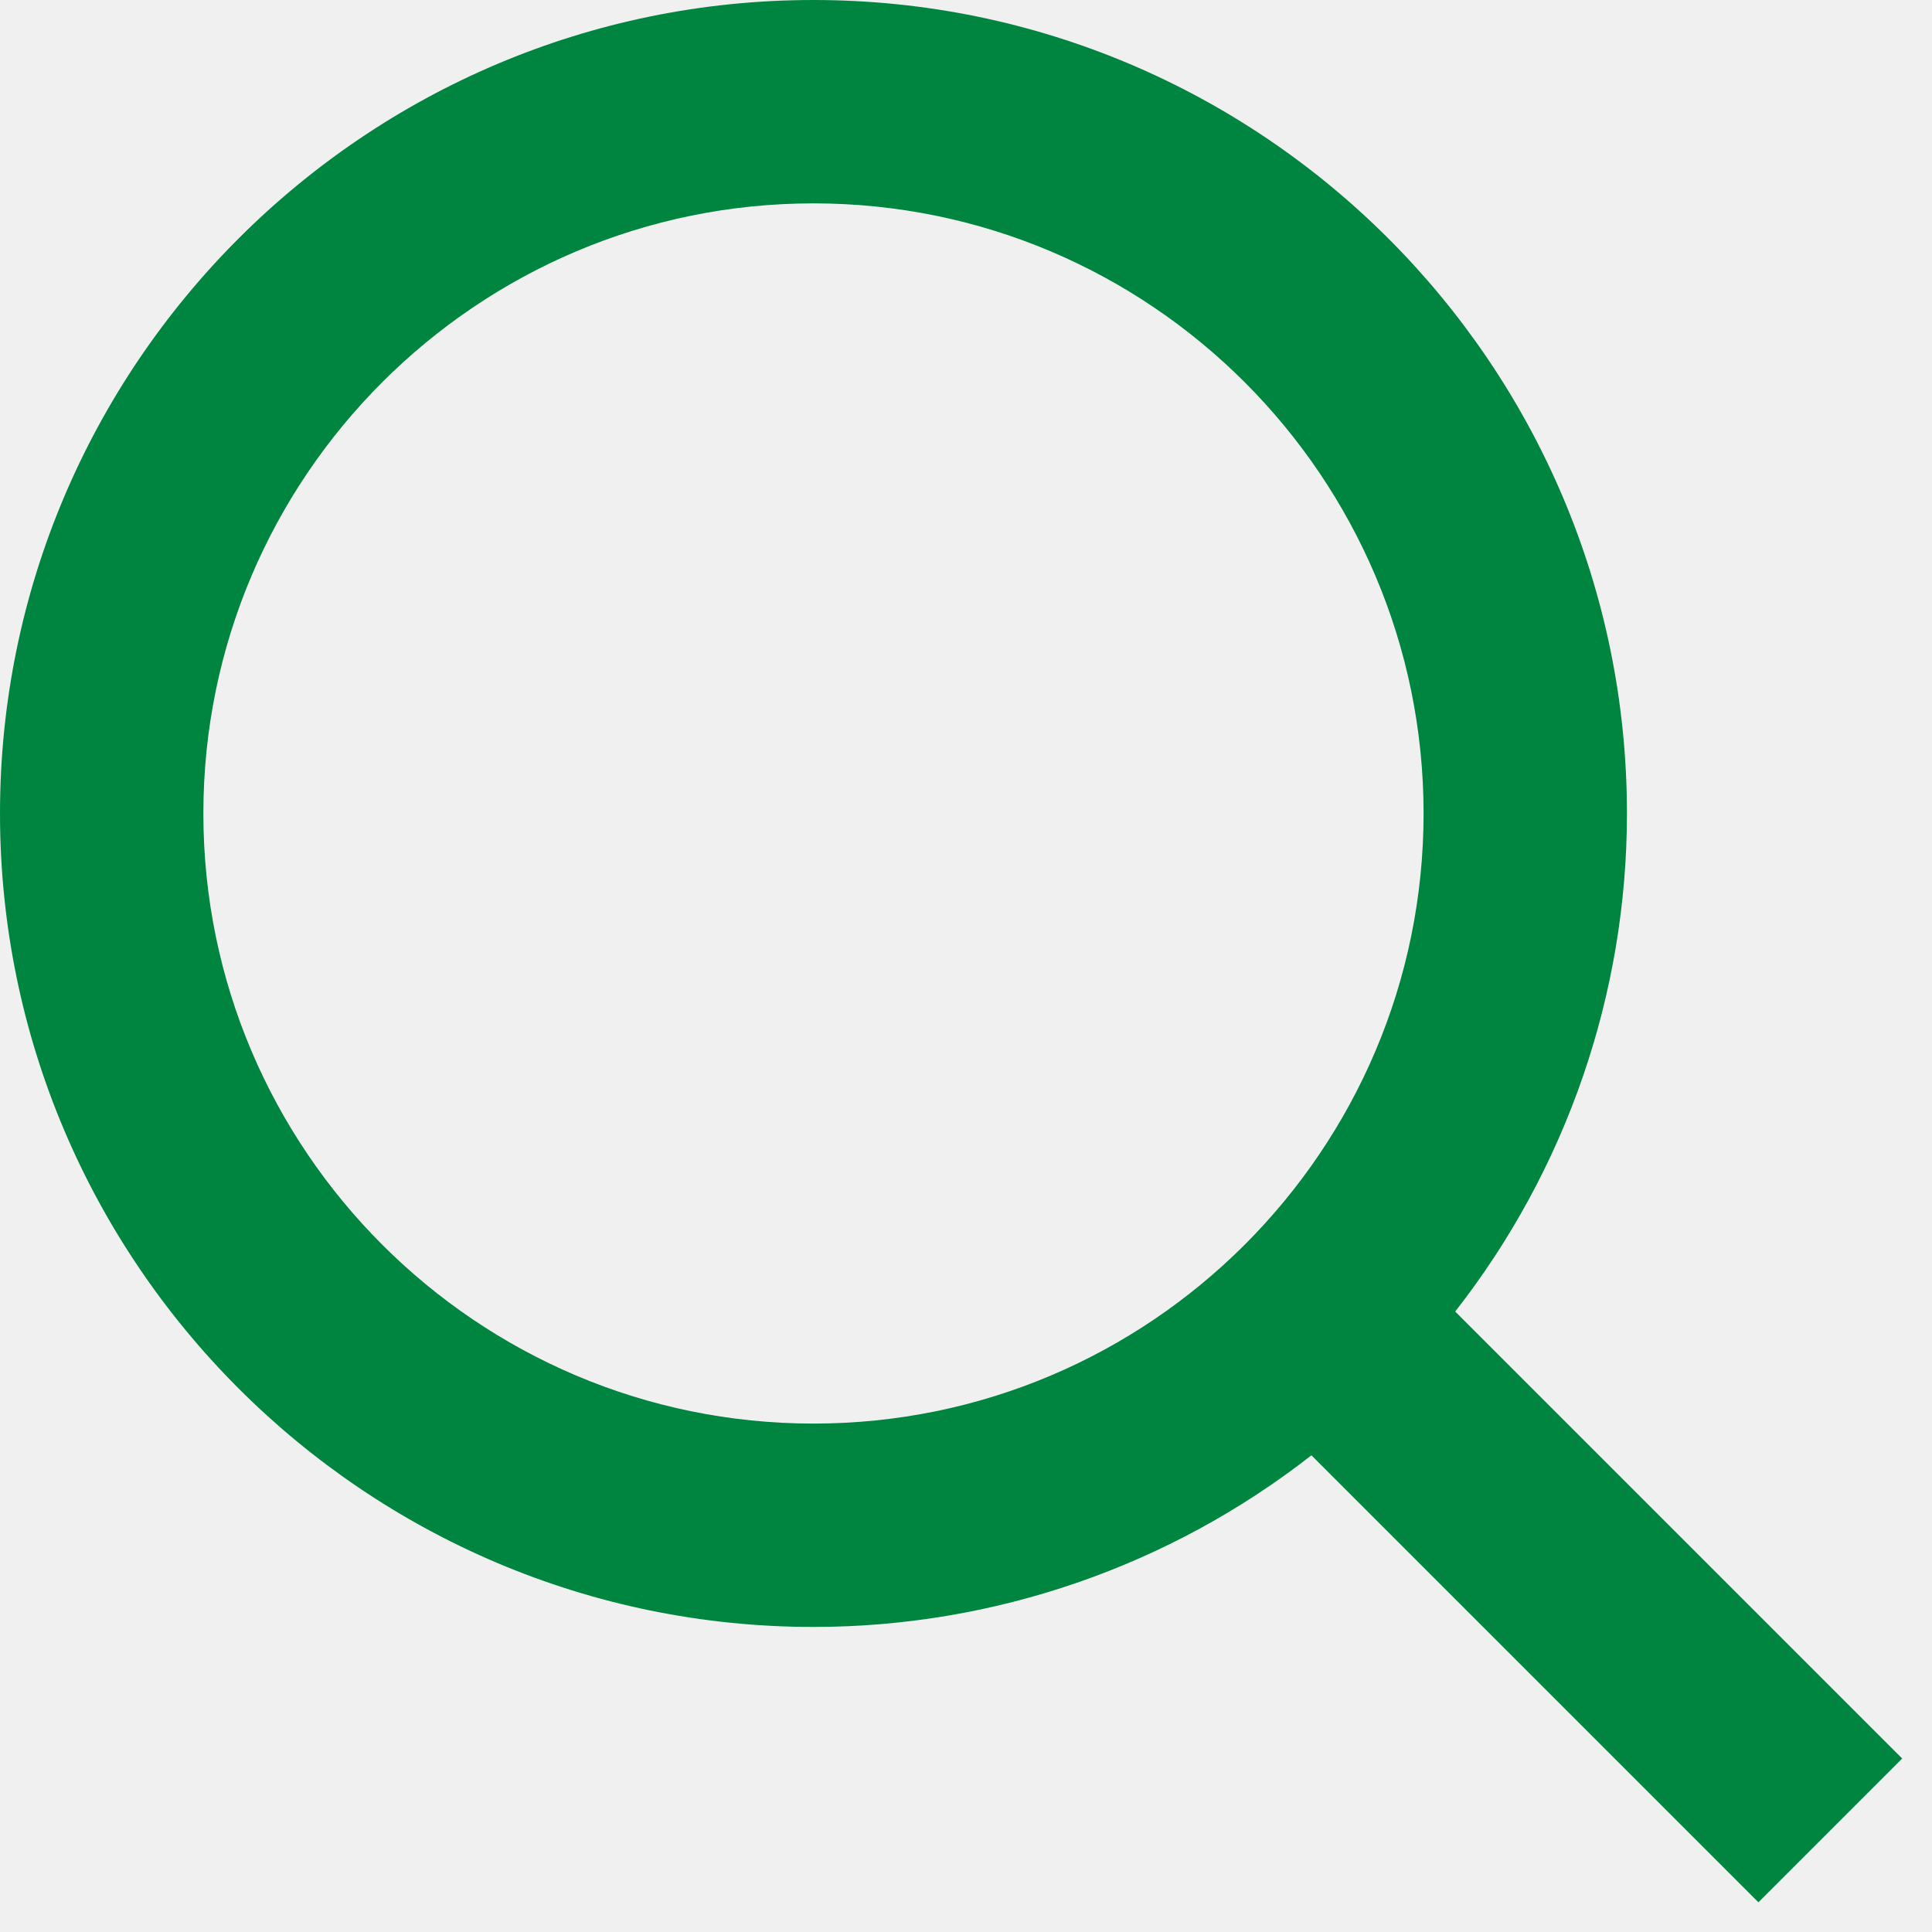
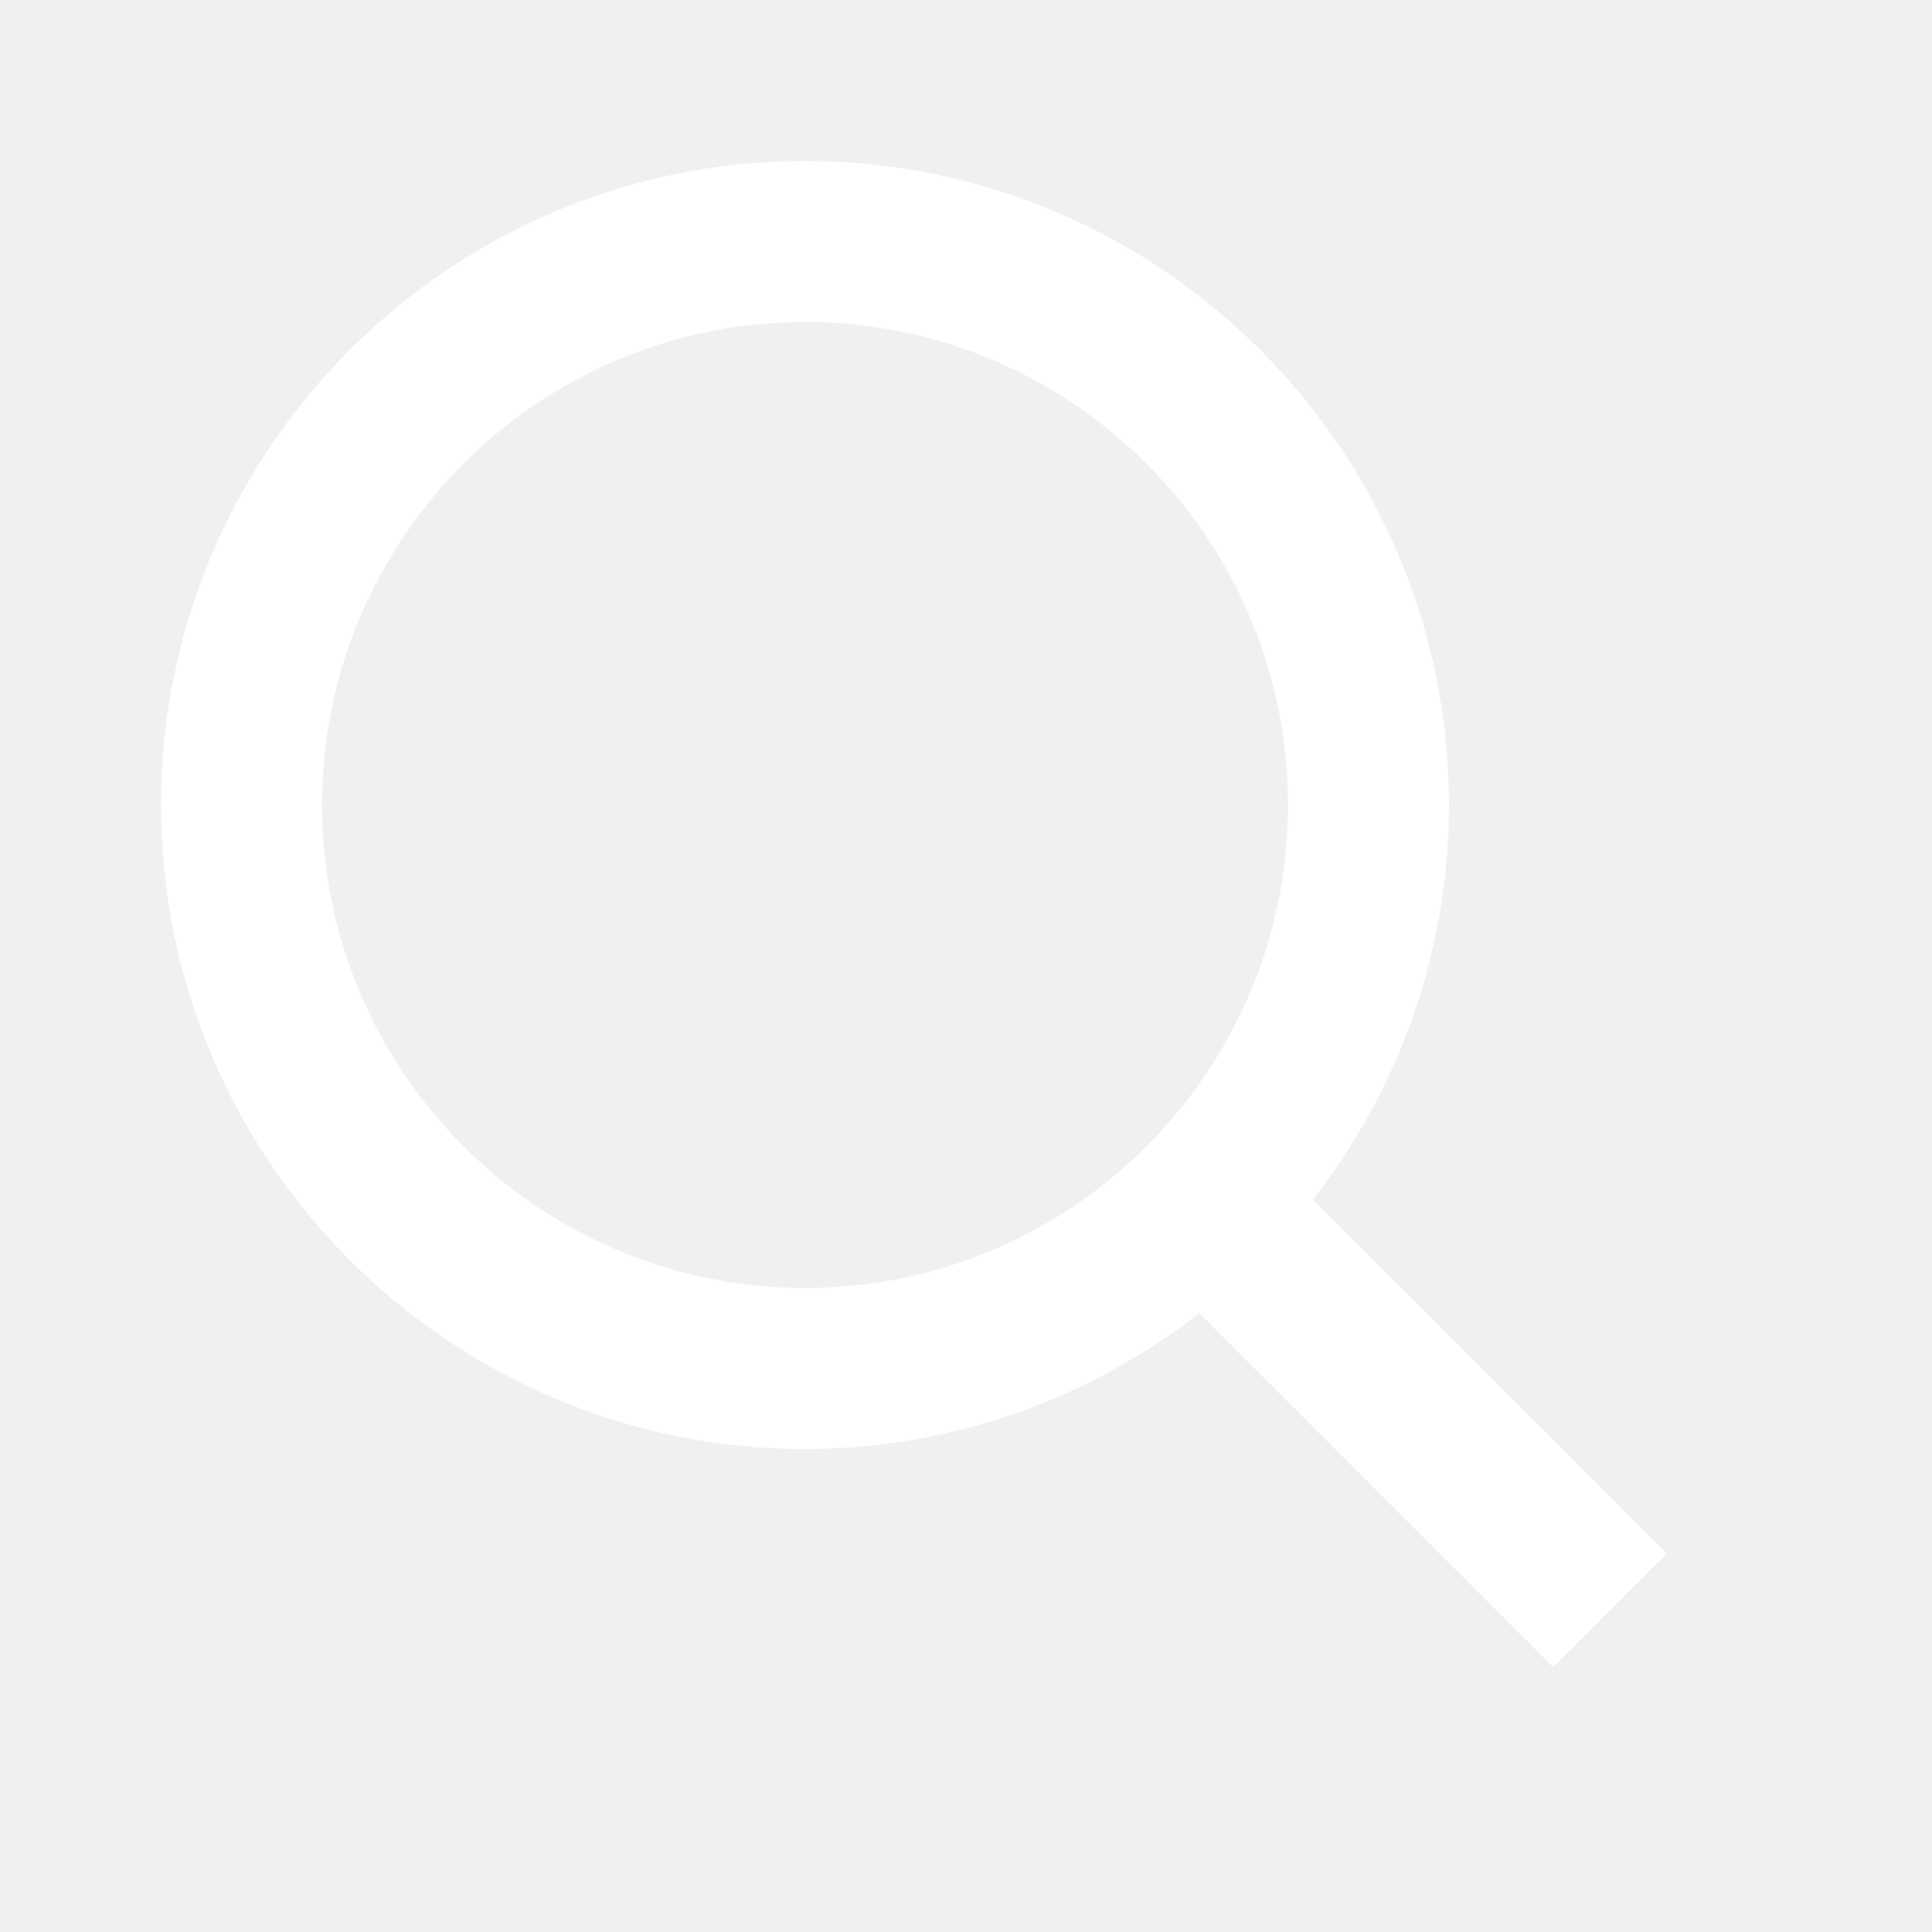
- <svg xmlns="http://www.w3.org/2000/svg" width="19" height="19" viewBox="0 0 19 19" fill="none">
-   <path d="M8 16C9.775 16 11.499 15.405 12.897 14.312L17.293 18.708L18.707 17.294L14.311 12.898C15.405 11.5 16 9.775 16 8C16 3.589 12.411 0 8 0C3.589 0 0 3.589 0 8C0 12.411 3.589 16 8 16ZM8 2C11.309 2 14 4.691 14 8C14 11.309 11.309 14 8 14C4.691 14 2 11.309 2 8C2 4.691 4.691 2 8 2Z" fill="#008540" />
+ <svg xmlns="http://www.w3.org/2000/svg" width="24" height="24" viewBox="0 0 24 24" fill="none">
+   <path d="M10 18C11.775 18 13.499 17.405 14.897 16.312L19.293 20.708L20.707 19.294L16.311 14.898C17.405 13.5 18 11.775 18 10C18 5.589 14.411 2 10 2C5.589 2 2 5.589 2 10C2 14.411 5.589 18 10 18ZM10 4C13.309 4 16 6.691 16 10C16 13.309 13.309 16 10 16C6.691 16 4 13.309 4 10C4 6.691 6.691 4 10 4Z" fill="white" />
</svg>
